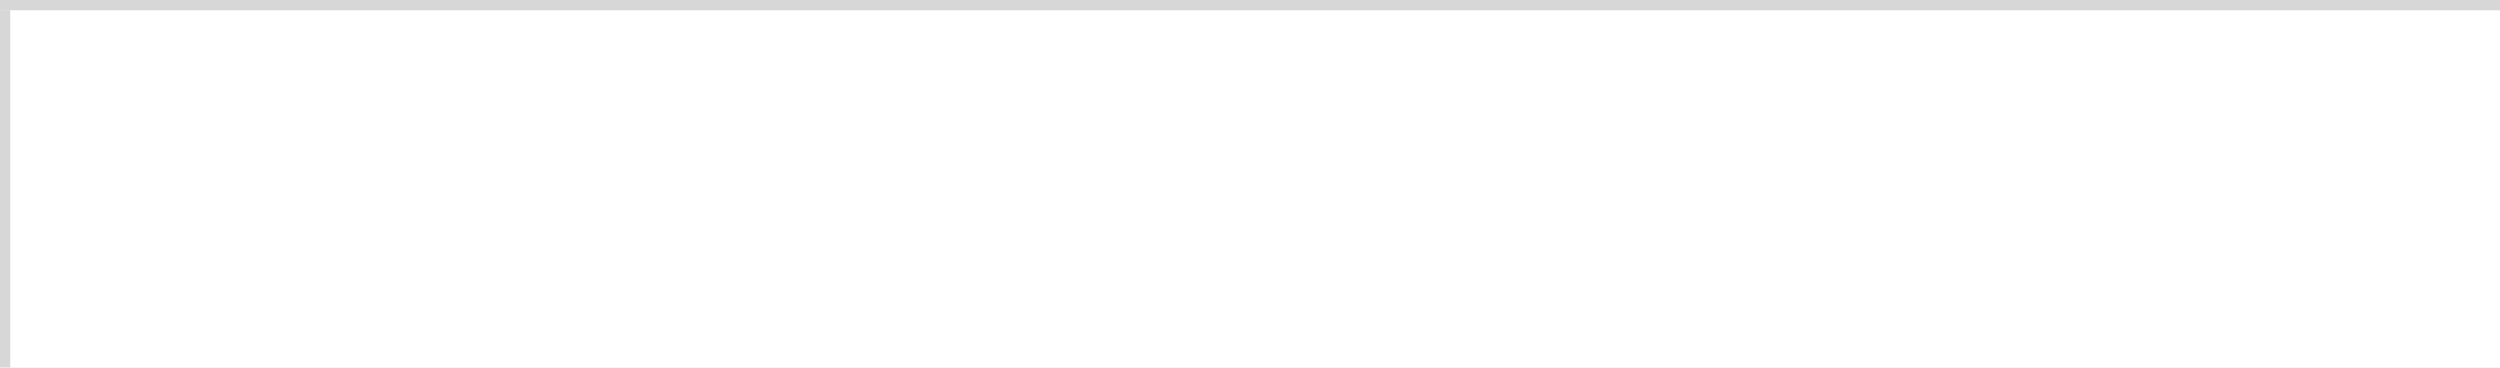
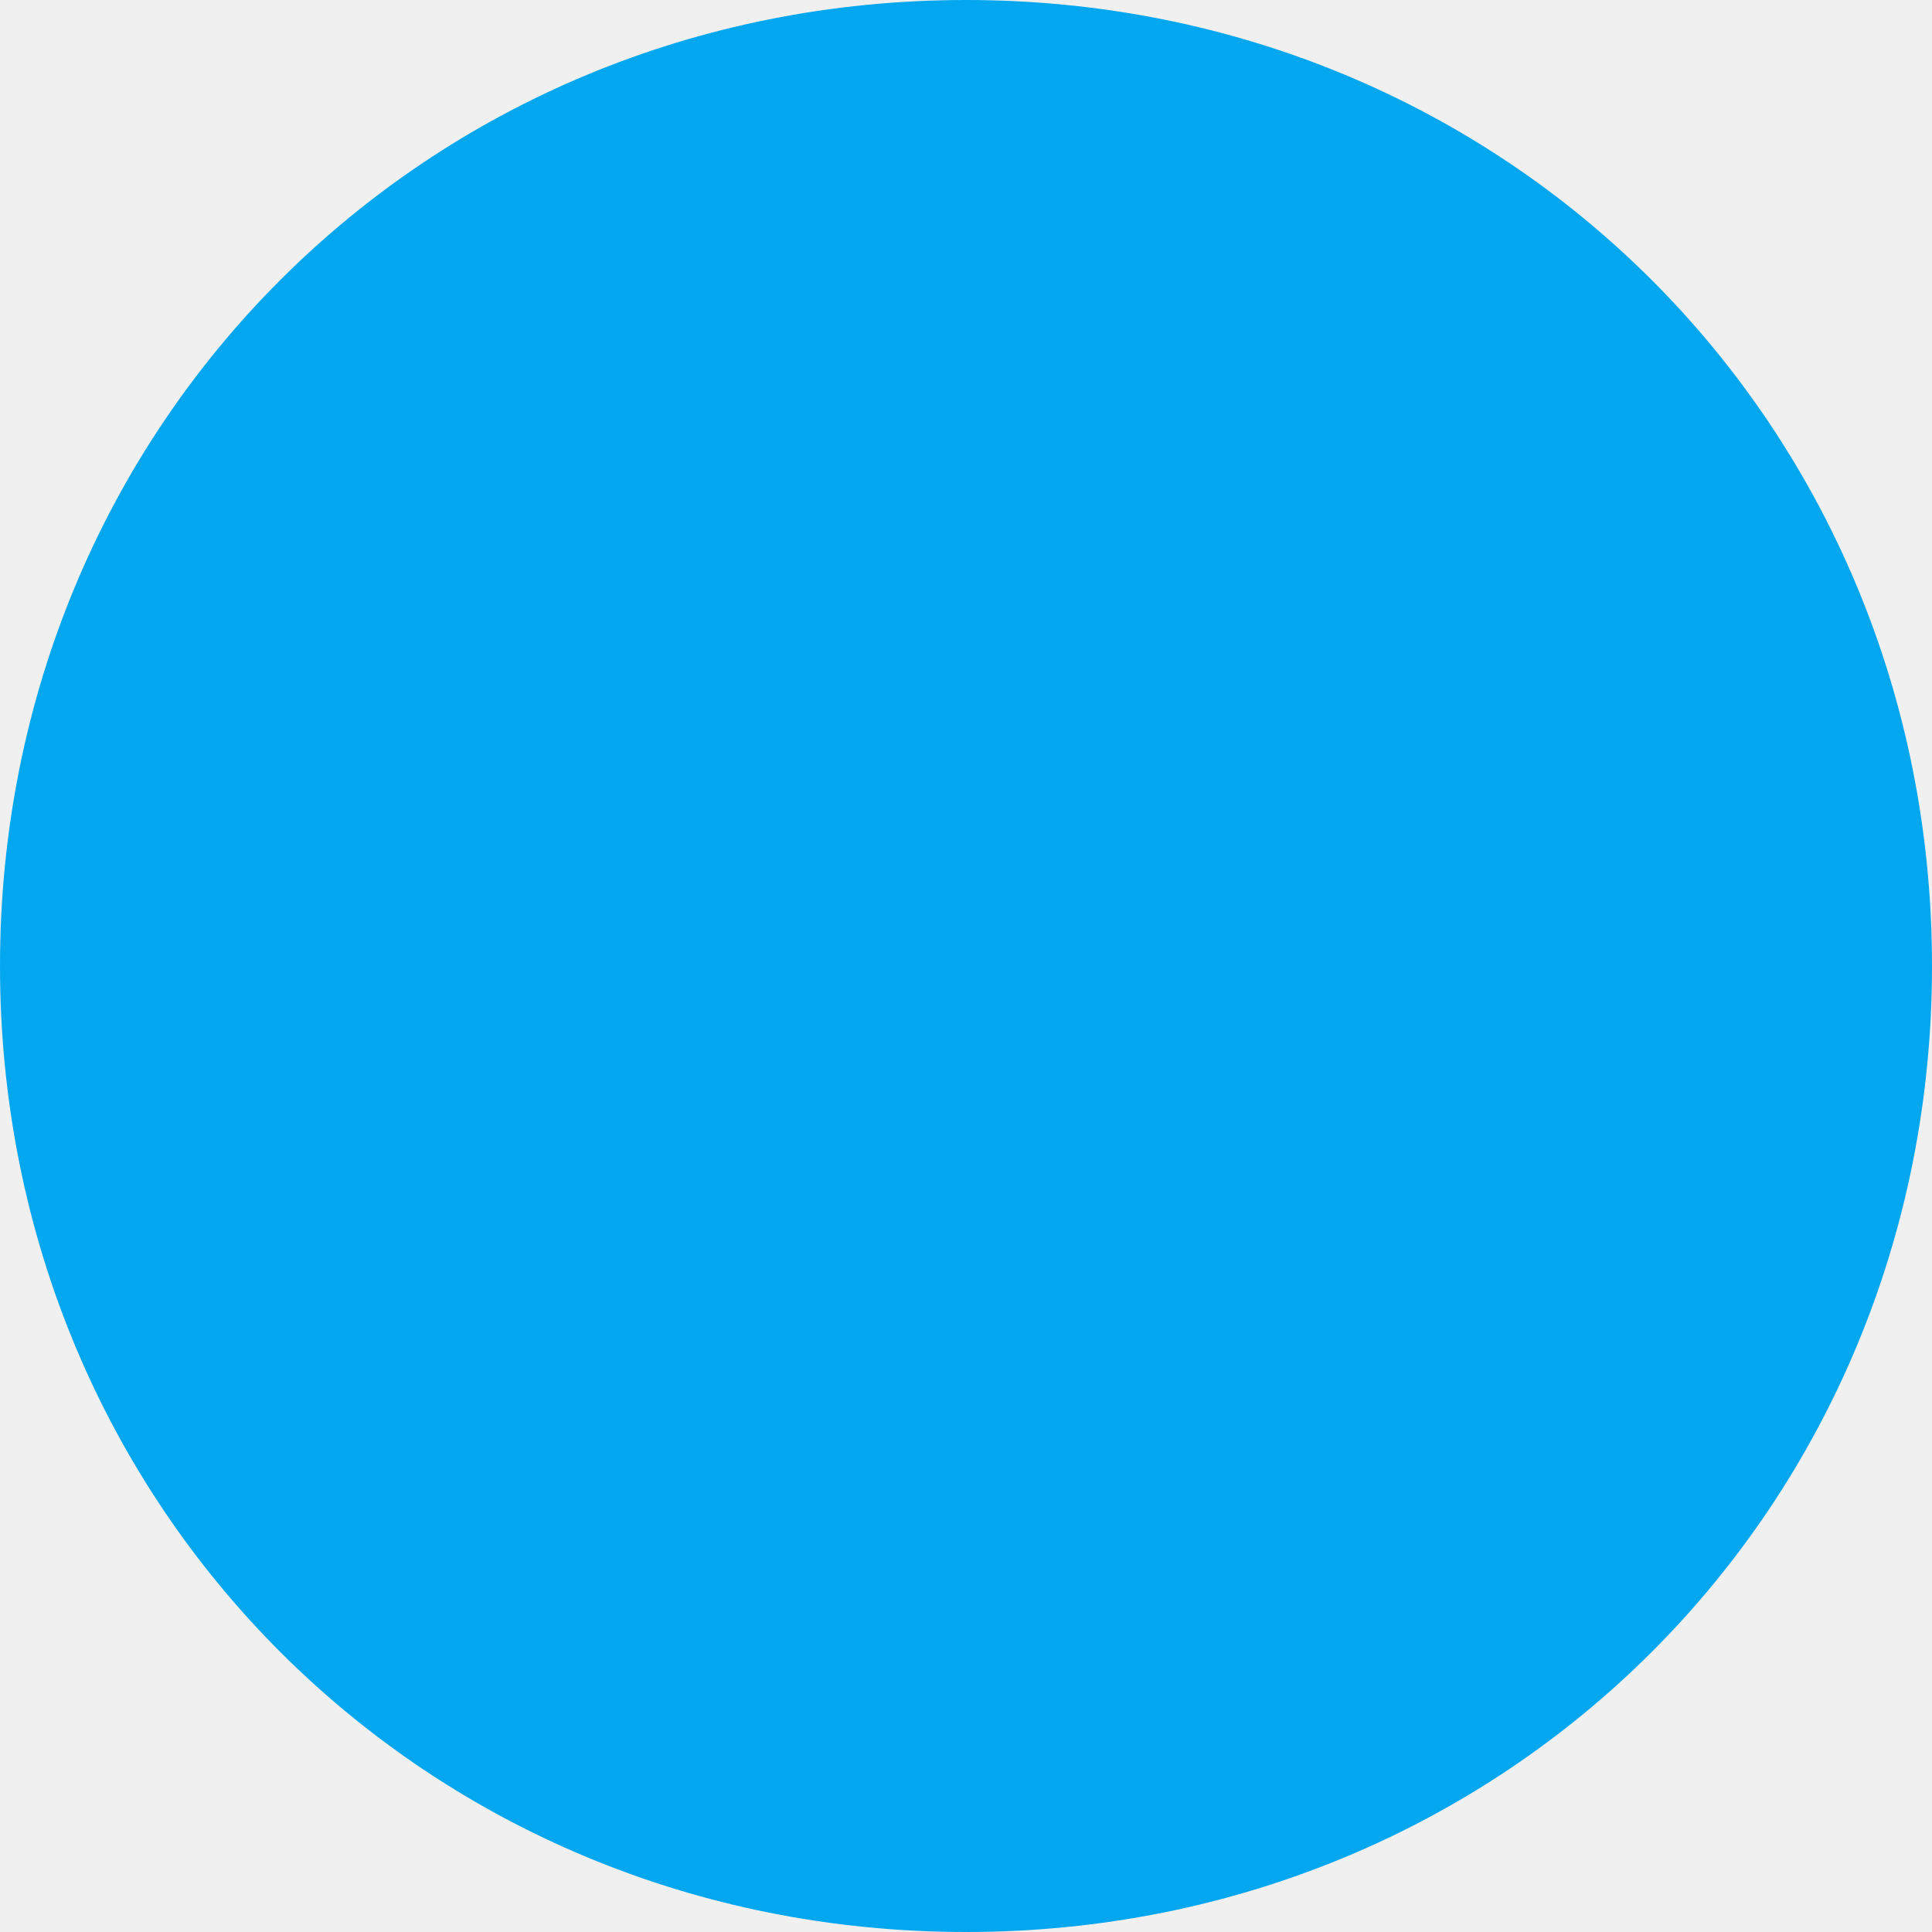
- <svg xmlns="http://www.w3.org/2000/svg" version="1.1" width="245px" height="36px" viewBox="1074 216 245 36">
-   <path d="M 1 1  L 245 1  L 245 36  L 1 36  L 1 1  Z " fill-rule="nonzero" fill="rgba(255, 255, 255, 1)" stroke="none" transform="matrix(1 0 0 1 1074 216 )" class="fill" />
-   <path d="M 0.5 1  L 0.5 36  " stroke-width="1" stroke-dasharray="0" stroke="rgba(215, 215, 215, 1)" fill="none" transform="matrix(1 0 0 1 1074 216 )" class="stroke" />
-   <path d="M 0 0.5  L 245 0.5  " stroke-width="1" stroke-dasharray="0" stroke="rgba(215, 215, 215, 1)" fill="none" transform="matrix(1 0 0 1 1074 216 )" class="stroke" />
+ <svg xmlns="http://www.w3.org/2000/svg" version="1.1" width="10px" height="10px">
+   <defs>
+     <pattern id="BGPattern" patternUnits="userSpaceOnUse" alignment="0 0" imageRepeat="None" />
+     <mask fill="white" id="Clip25">
+       <path d="M 0 5  C 0 2.2  2.2 0  5 0  C 7.8 0  10 2.2  10 5  C 10 7.8  7.8 10  5 10  C 2.2 10  0 7.8  0 5  Z " fill-rule="evenodd" />
+     </mask>
+   </defs>
+   <g transform="matrix(1 0 0 1 -640 -467 )">
+     <path d="M 0 5  C 0 2.2  2.2 0  5 0  C 7.8 0  10 2.2  10 5  C 10 7.8  7.8 10  5 10  C 2.2 10  0 7.8  0 5  Z " fill-rule="nonzero" fill="rgba(2, 167, 240, 1)" stroke="none" transform="matrix(1 0 0 1 640 467 )" class="fill" />
+     <path d="M 0 5  C 0 2.2  2.2 0  5 0  C 7.8 0  10 2.2  10 5  C 10 7.8  7.8 10  5 10  C 2.2 10  0 7.8  0 5  Z " stroke-width="0" stroke-dasharray="0" stroke="rgba(121, 121, 121, 1)" fill="none" transform="matrix(1 0 0 1 640 467 )" class="stroke" mask="url(#Clip25)" />
+   </g>
</svg>
